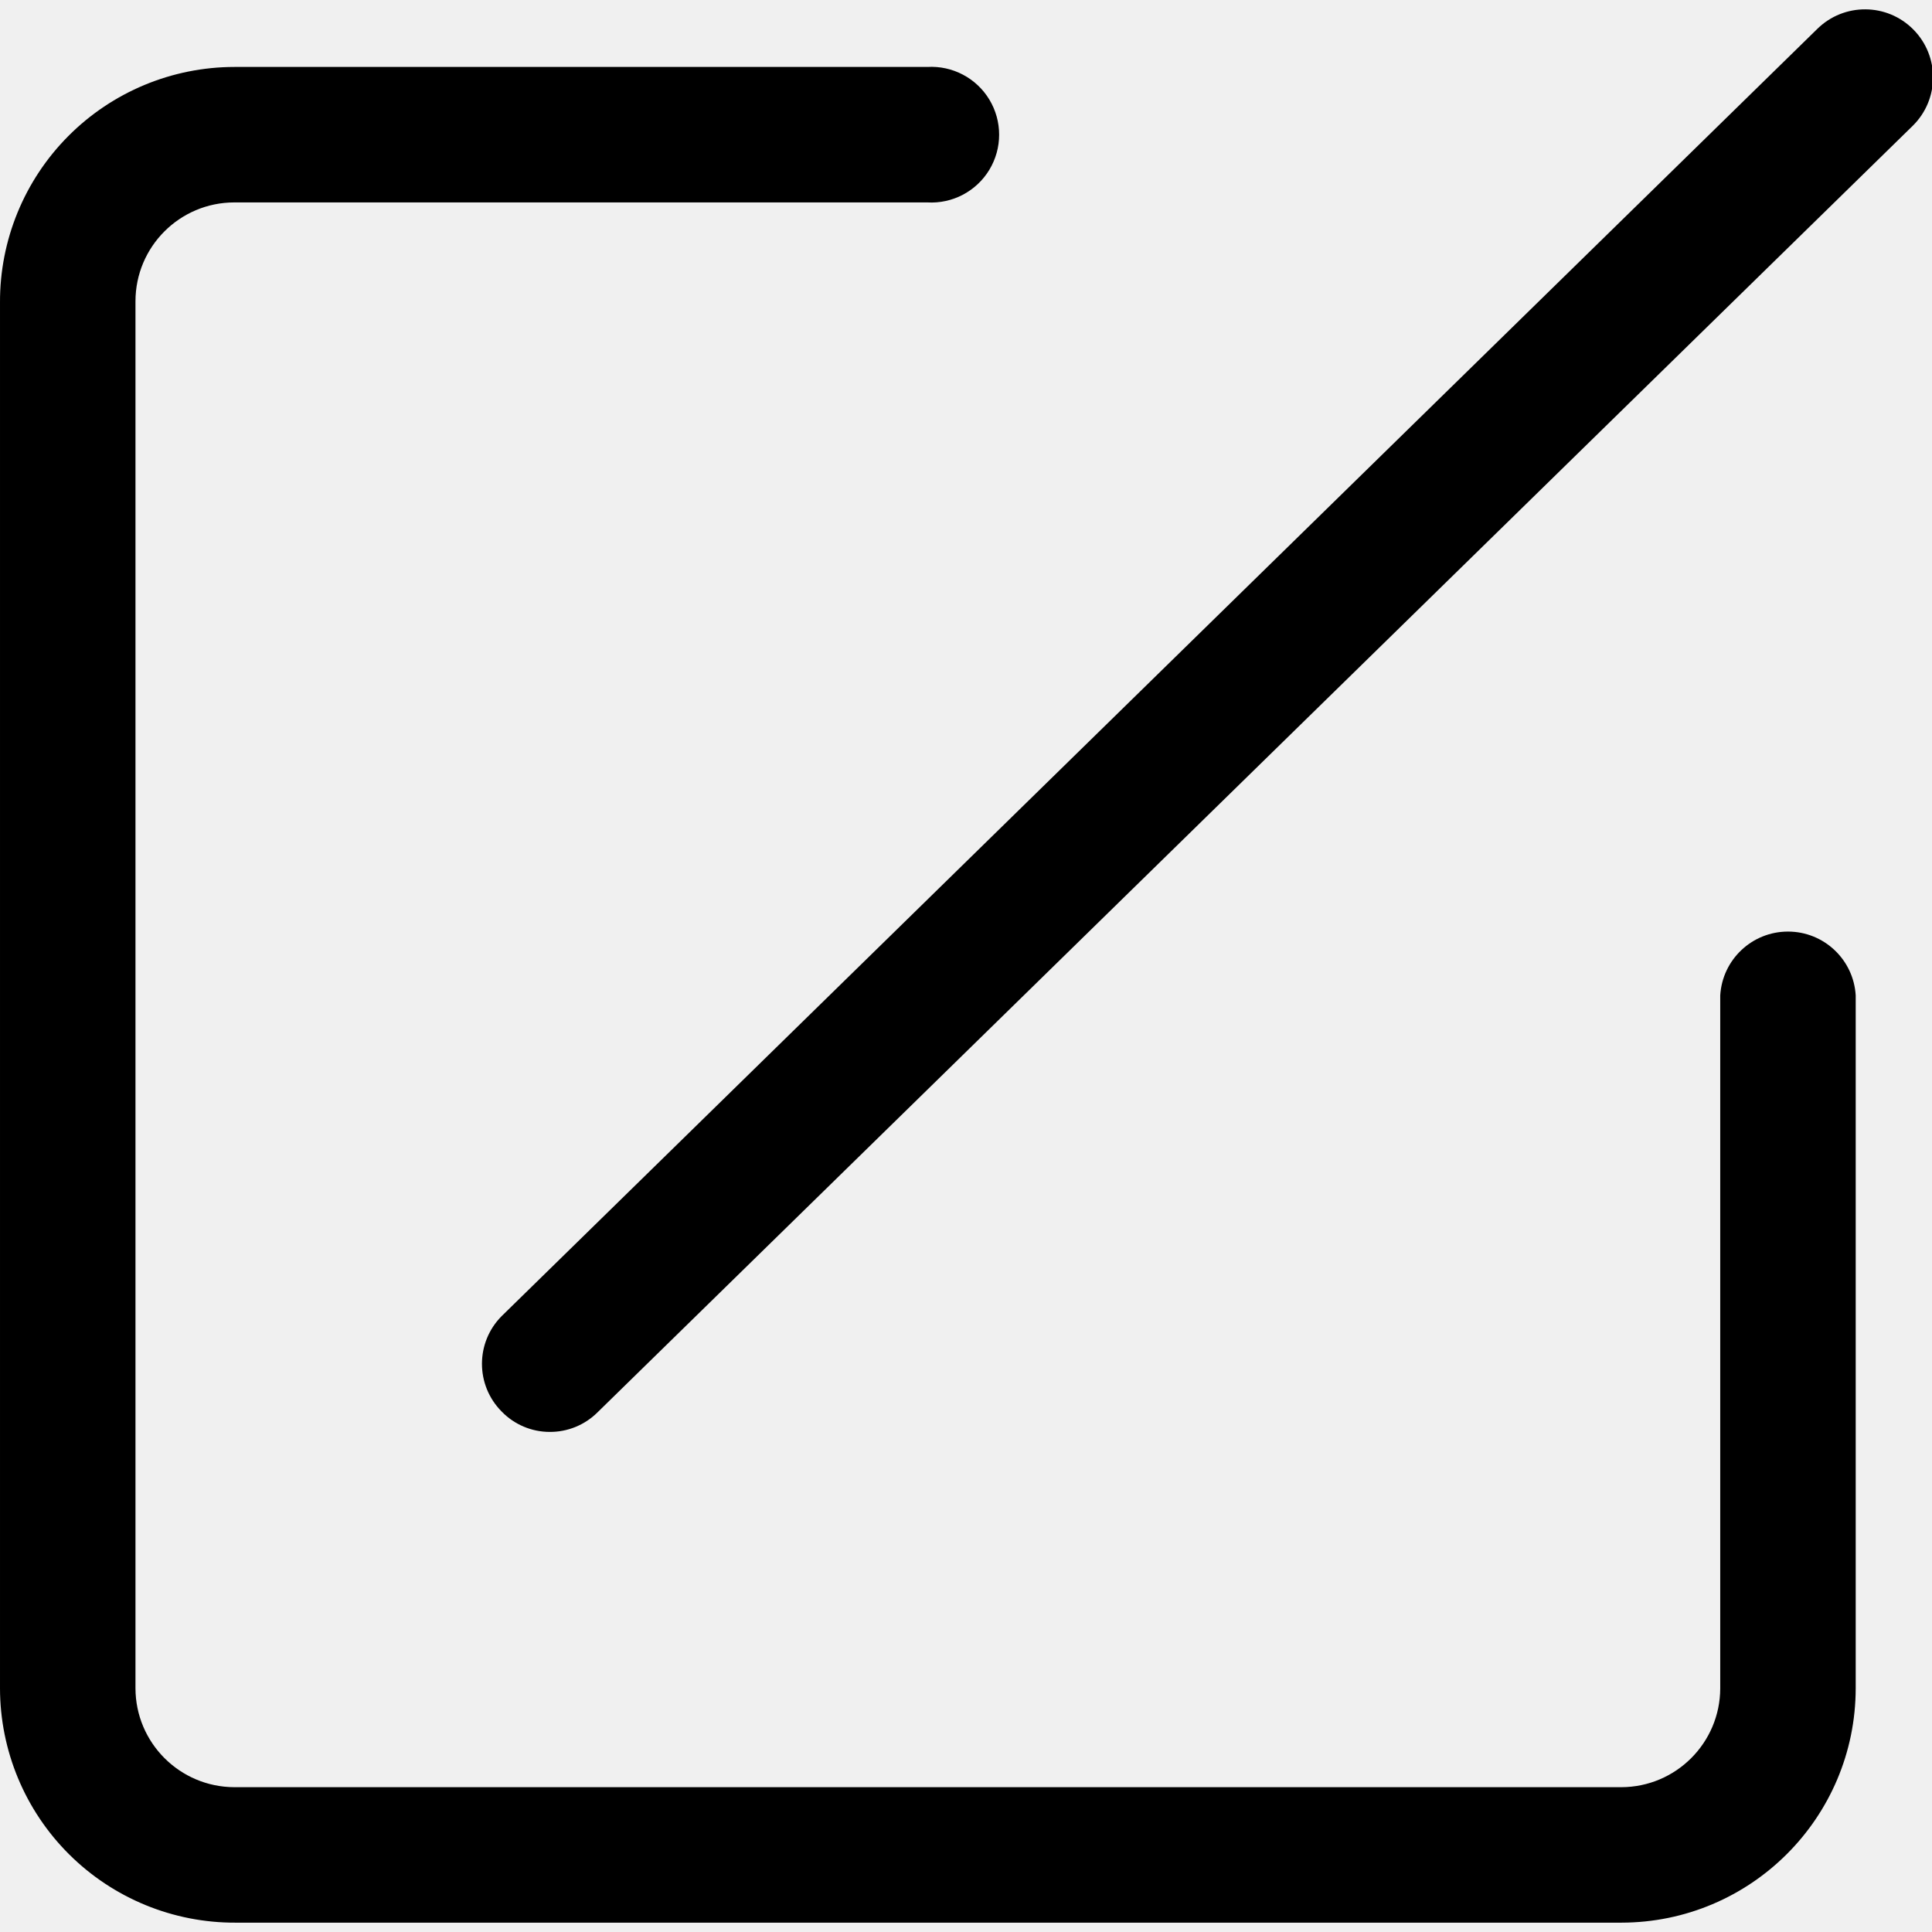
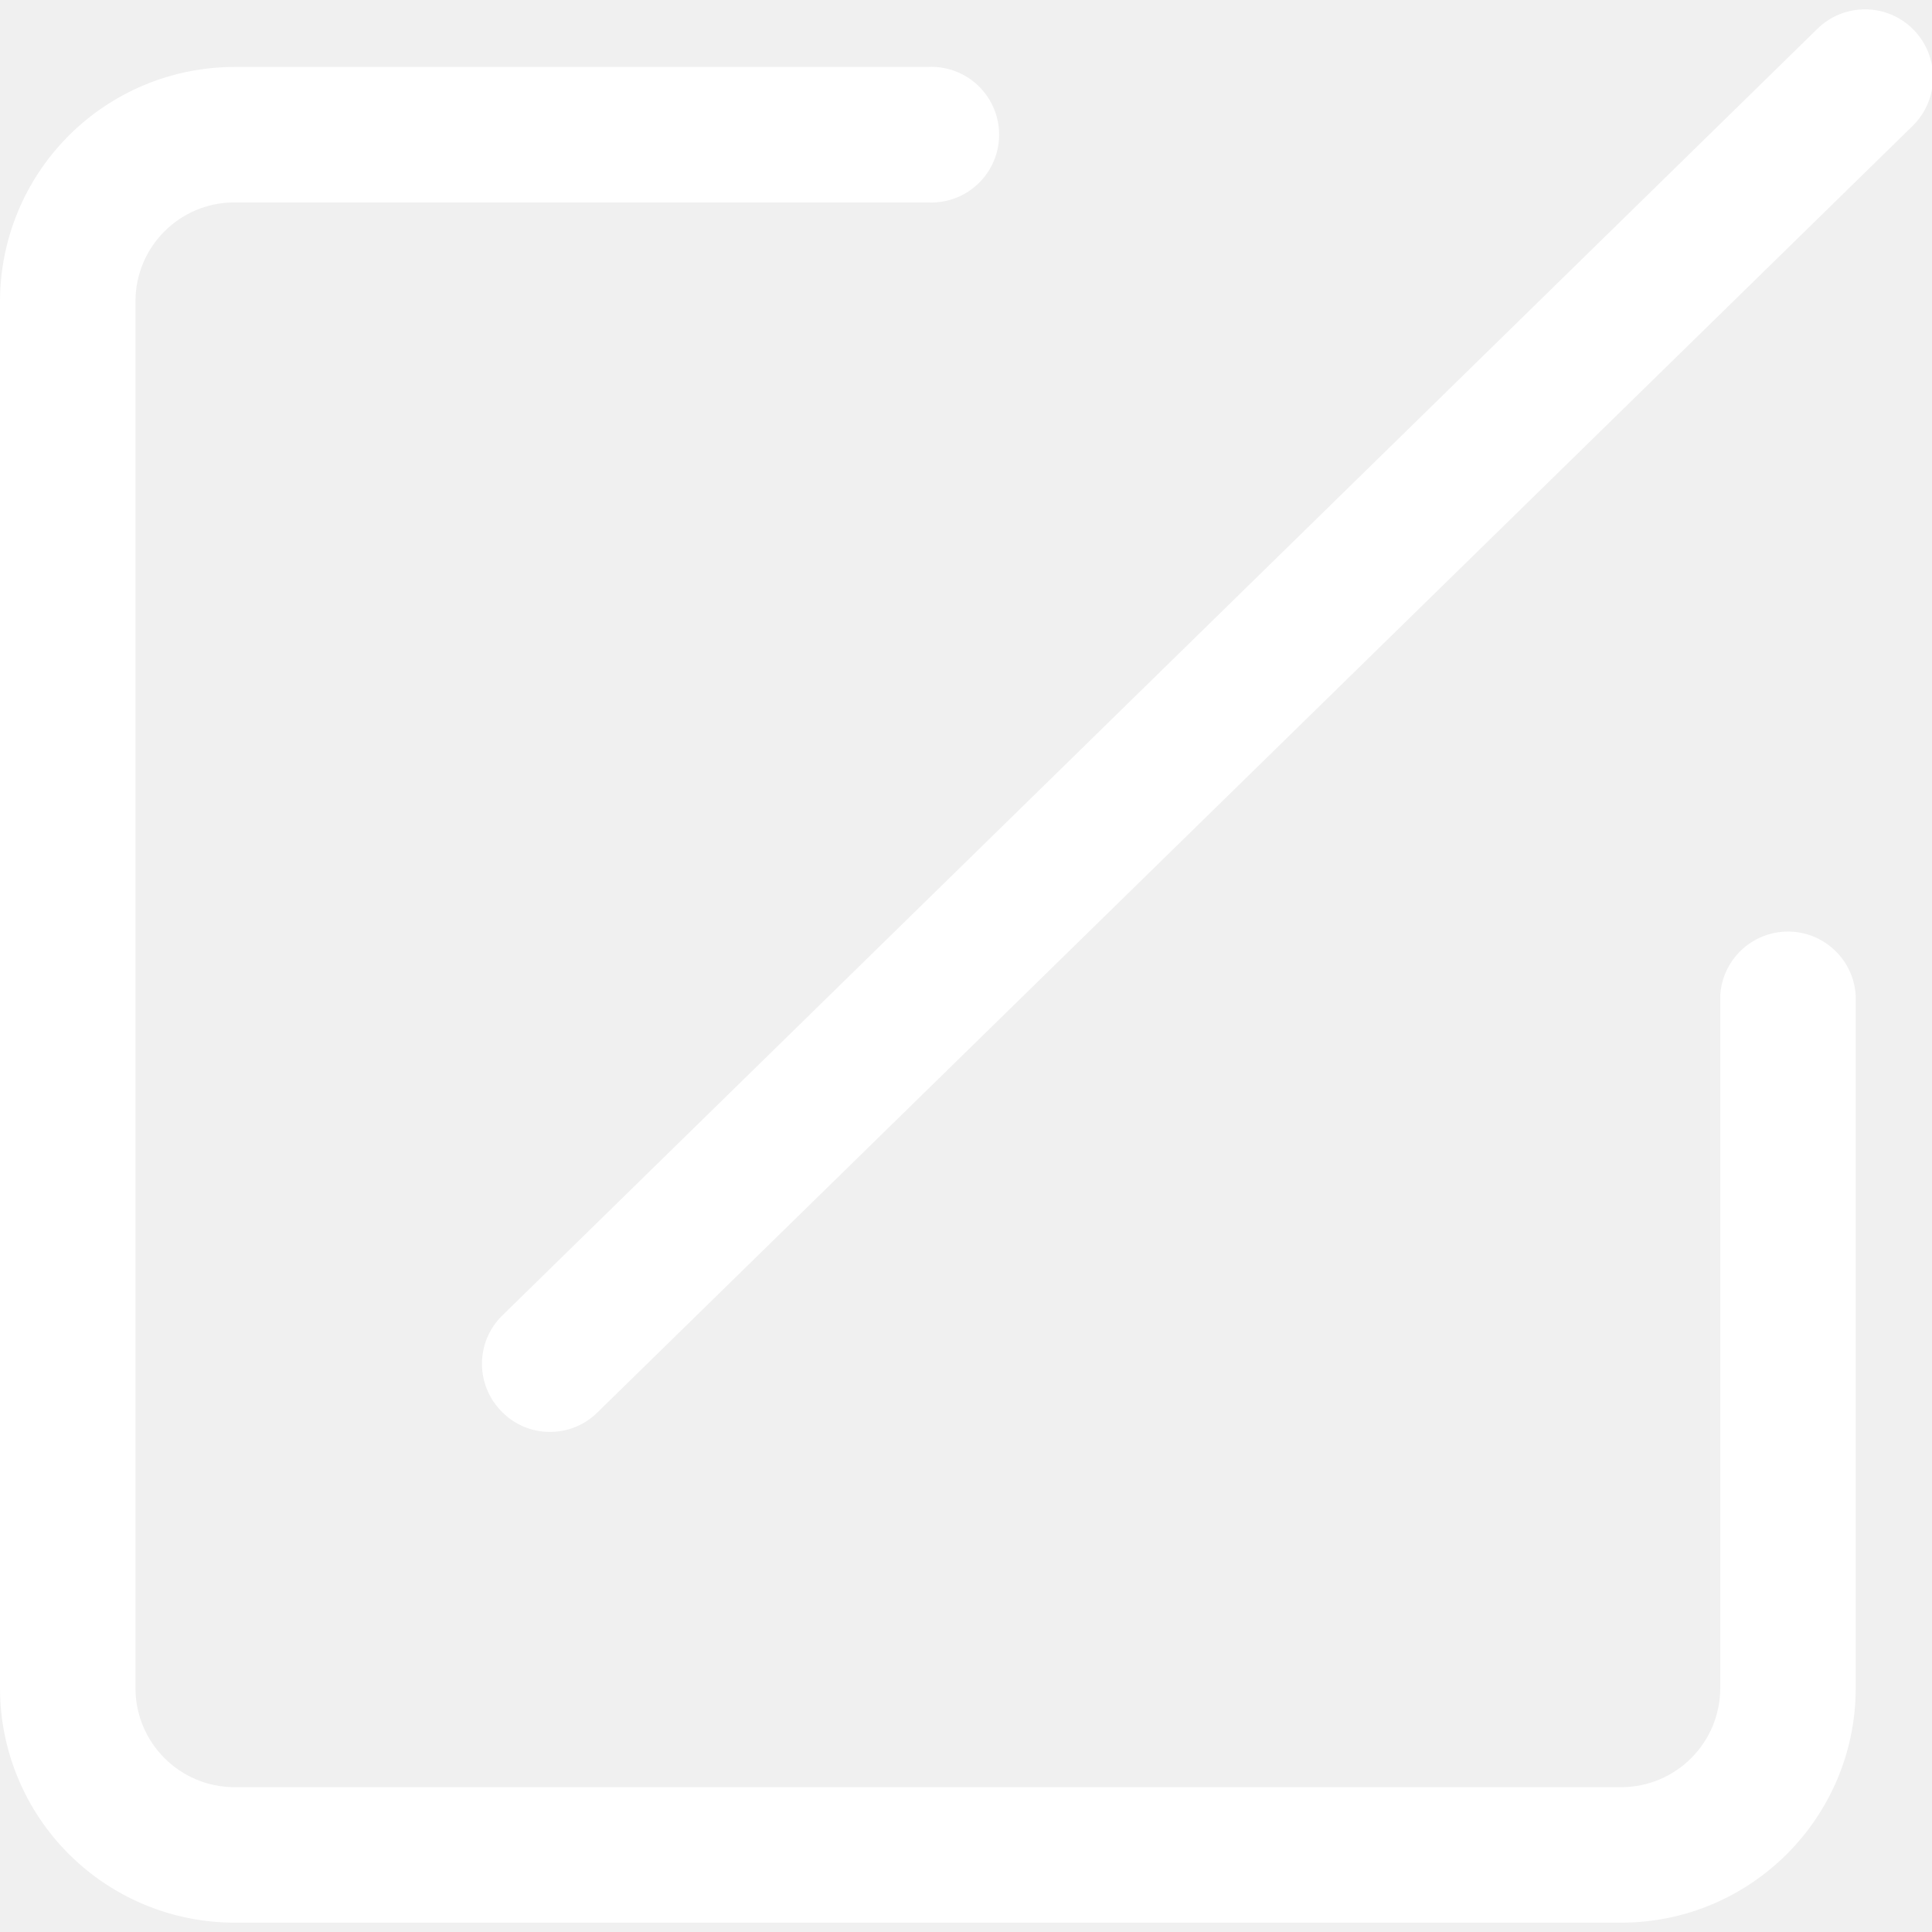
<svg xmlns="http://www.w3.org/2000/svg" t="1708268429994" class="icon" viewBox="0 0 1034 1024" version="1.1" p-id="25262" width="128" height="128">
-   <path d="M867.727 1023.999h-741.646A125.568 125.568 0 0 1 0.001 898.558v-741.646A125.568 125.568 0 0 1 125.442 30.832h370.823a36.315 36.315 0 1 1 0 72.502h-370.823a52.938 52.938 0 0 0-52.938 52.938v742.286a53.066 53.066 0 0 0 52.938 52.938h742.286A53.066 53.066 0 0 0 920.665 898.558v-370.823a36.315 36.315 0 0 1 72.502 0v370.823a125.568 125.568 0 0 1-125.441 125.441z" p-id="25263" fill="#000" />
-   <path d="M294.102 761.354a35.804 35.804 0 0 1-25.574-10.869 36.187 36.187 0 0 1 0-51.148L972.581 10.501a36.187 36.187 0 1 1 51.148 51.787L319.676 750.996a35.931 35.931 0 0 1-25.574 10.357z" p-id="25264" fill="#000" />
+   <path d="M867.727 1023.999h-741.646A125.568 125.568 0 0 1 0.001 898.558v-741.646A125.568 125.568 0 0 1 125.442 30.832h370.823a36.315 36.315 0 1 1 0 72.502h-370.823a52.938 52.938 0 0 0-52.938 52.938v742.286a53.066 53.066 0 0 0 52.938 52.938h742.286A53.066 53.066 0 0 0 920.665 898.558v-370.823a36.315 36.315 0 0 1 72.502 0v370.823a125.568 125.568 0 0 1-125.441 125.441z" p-id="25263" fill="#fff" />
+   <path d="M294.102 761.354a35.804 35.804 0 0 1-25.574-10.869 36.187 36.187 0 0 1 0-51.148L972.581 10.501a36.187 36.187 0 1 1 51.148 51.787L319.676 750.996a35.931 35.931 0 0 1-25.574 10.357z" p-id="25264" fill="#fff" />
</svg>
